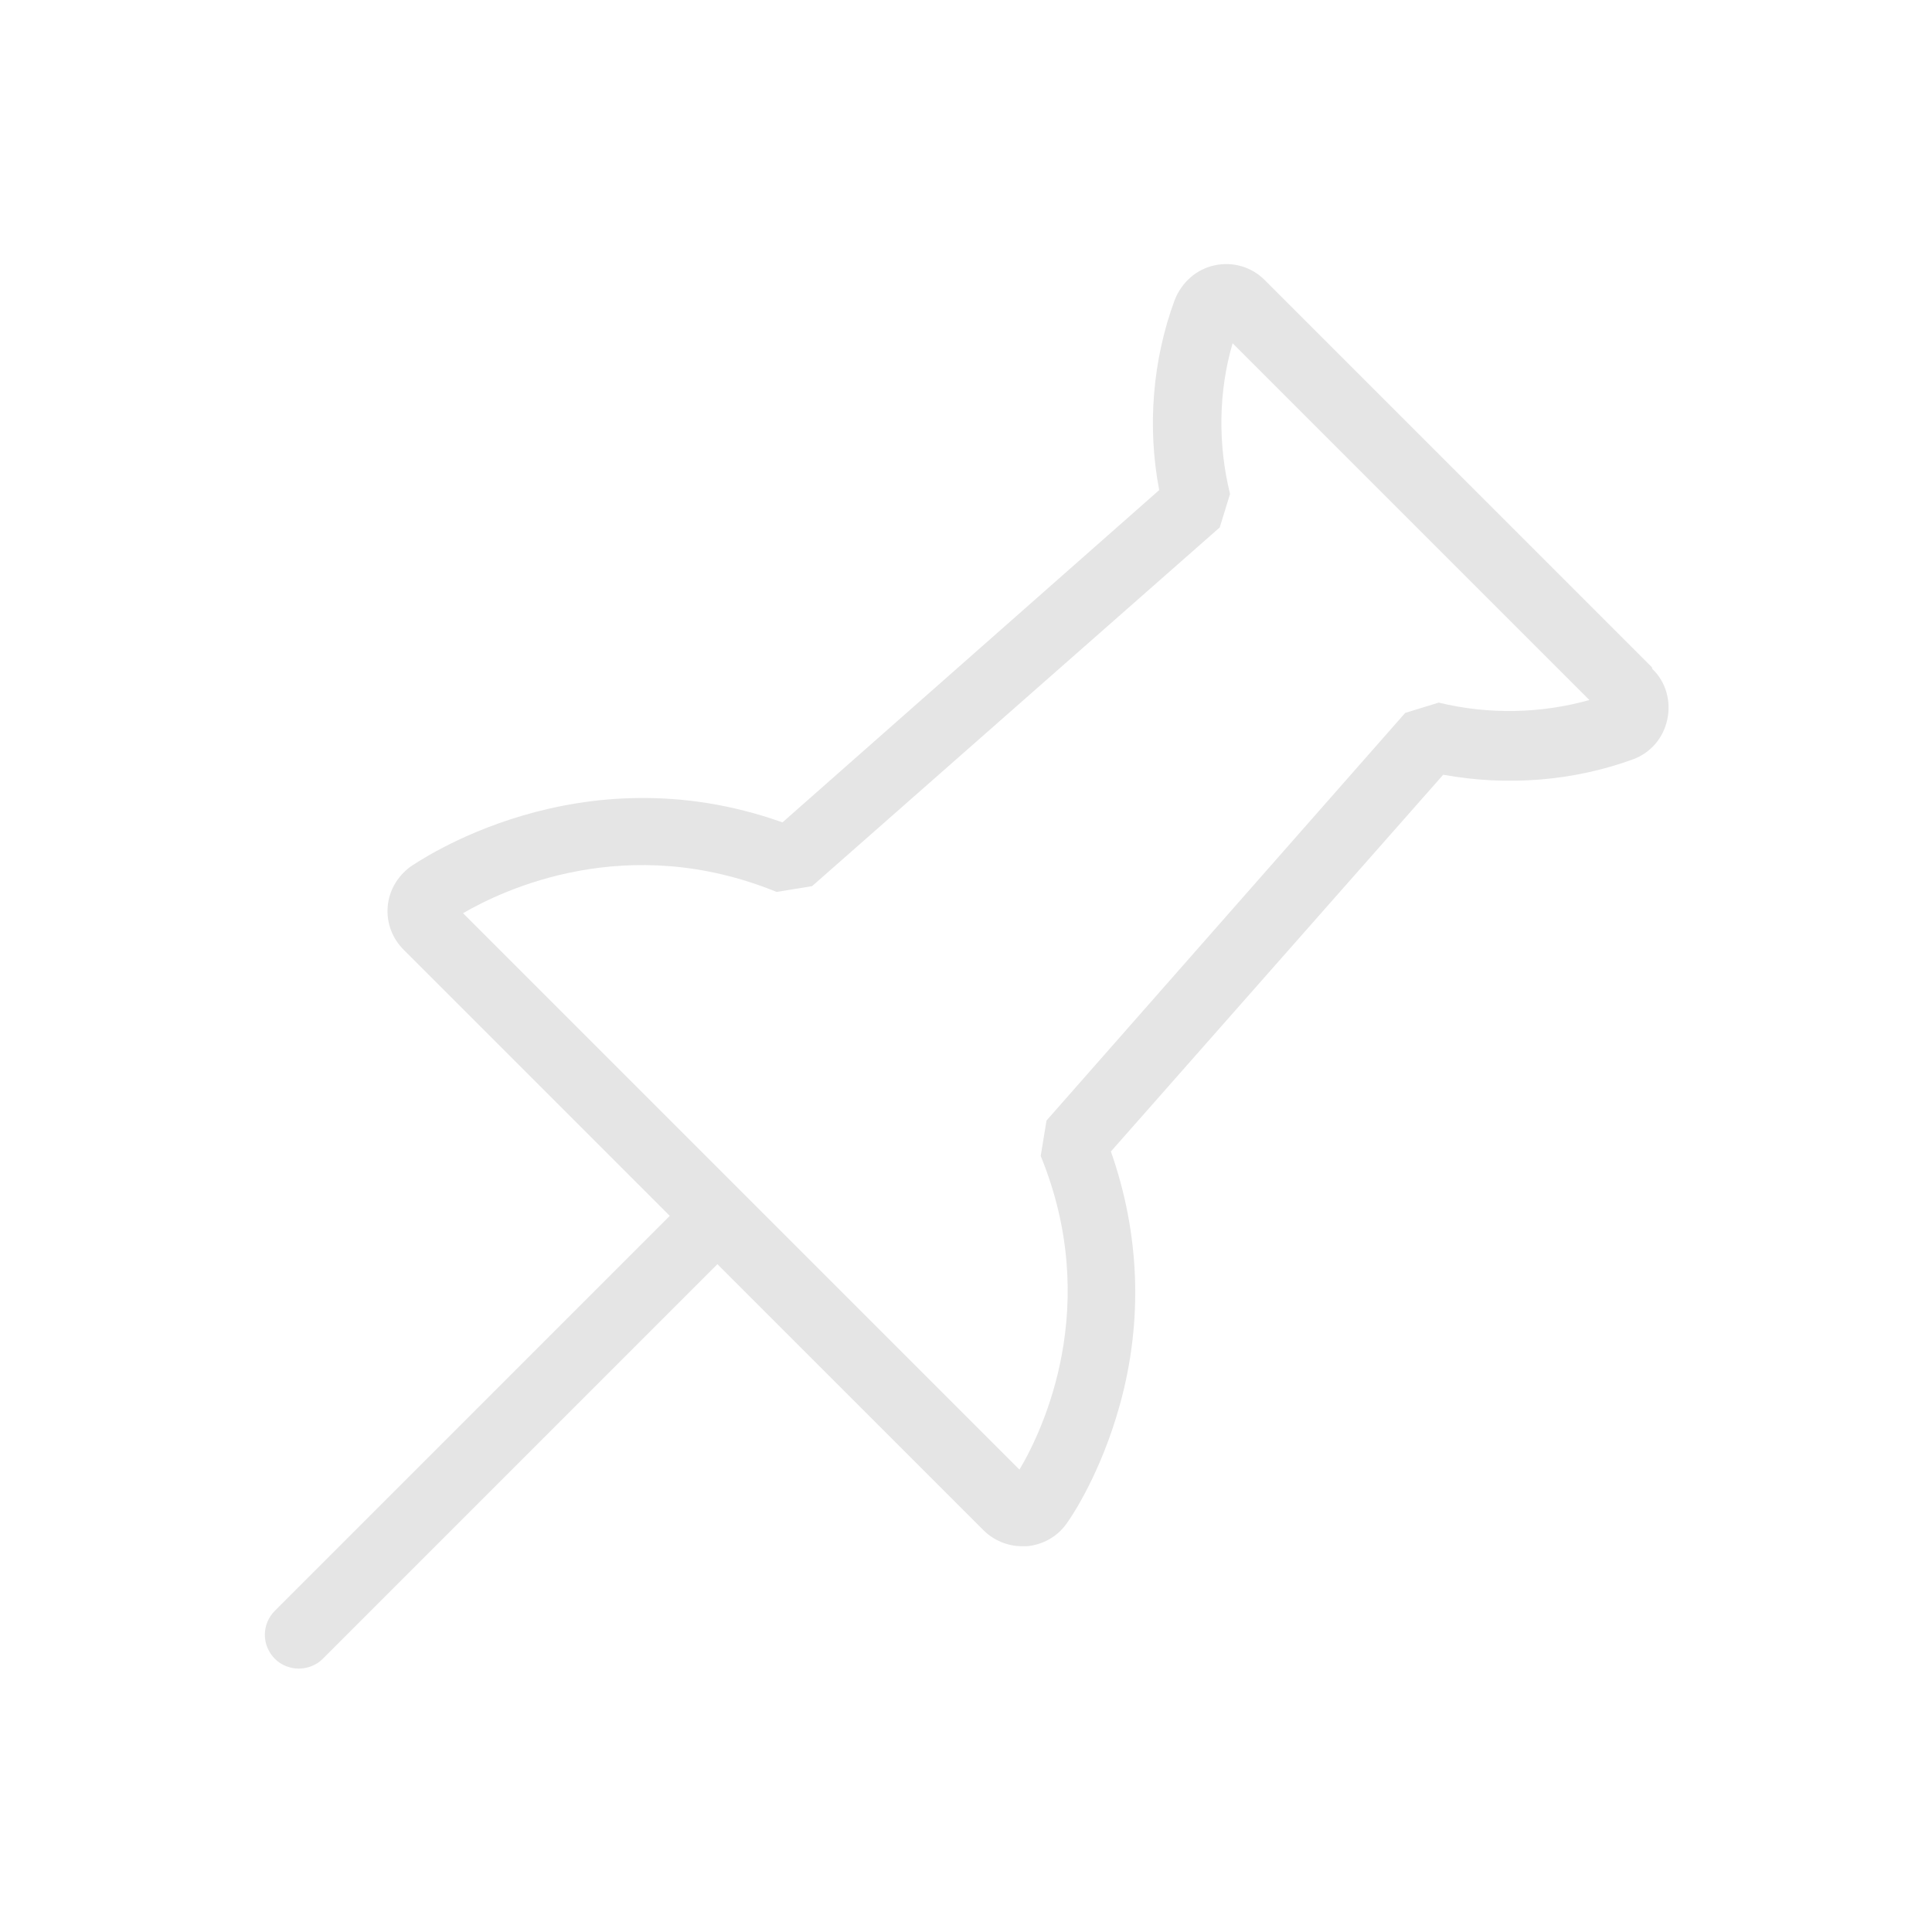
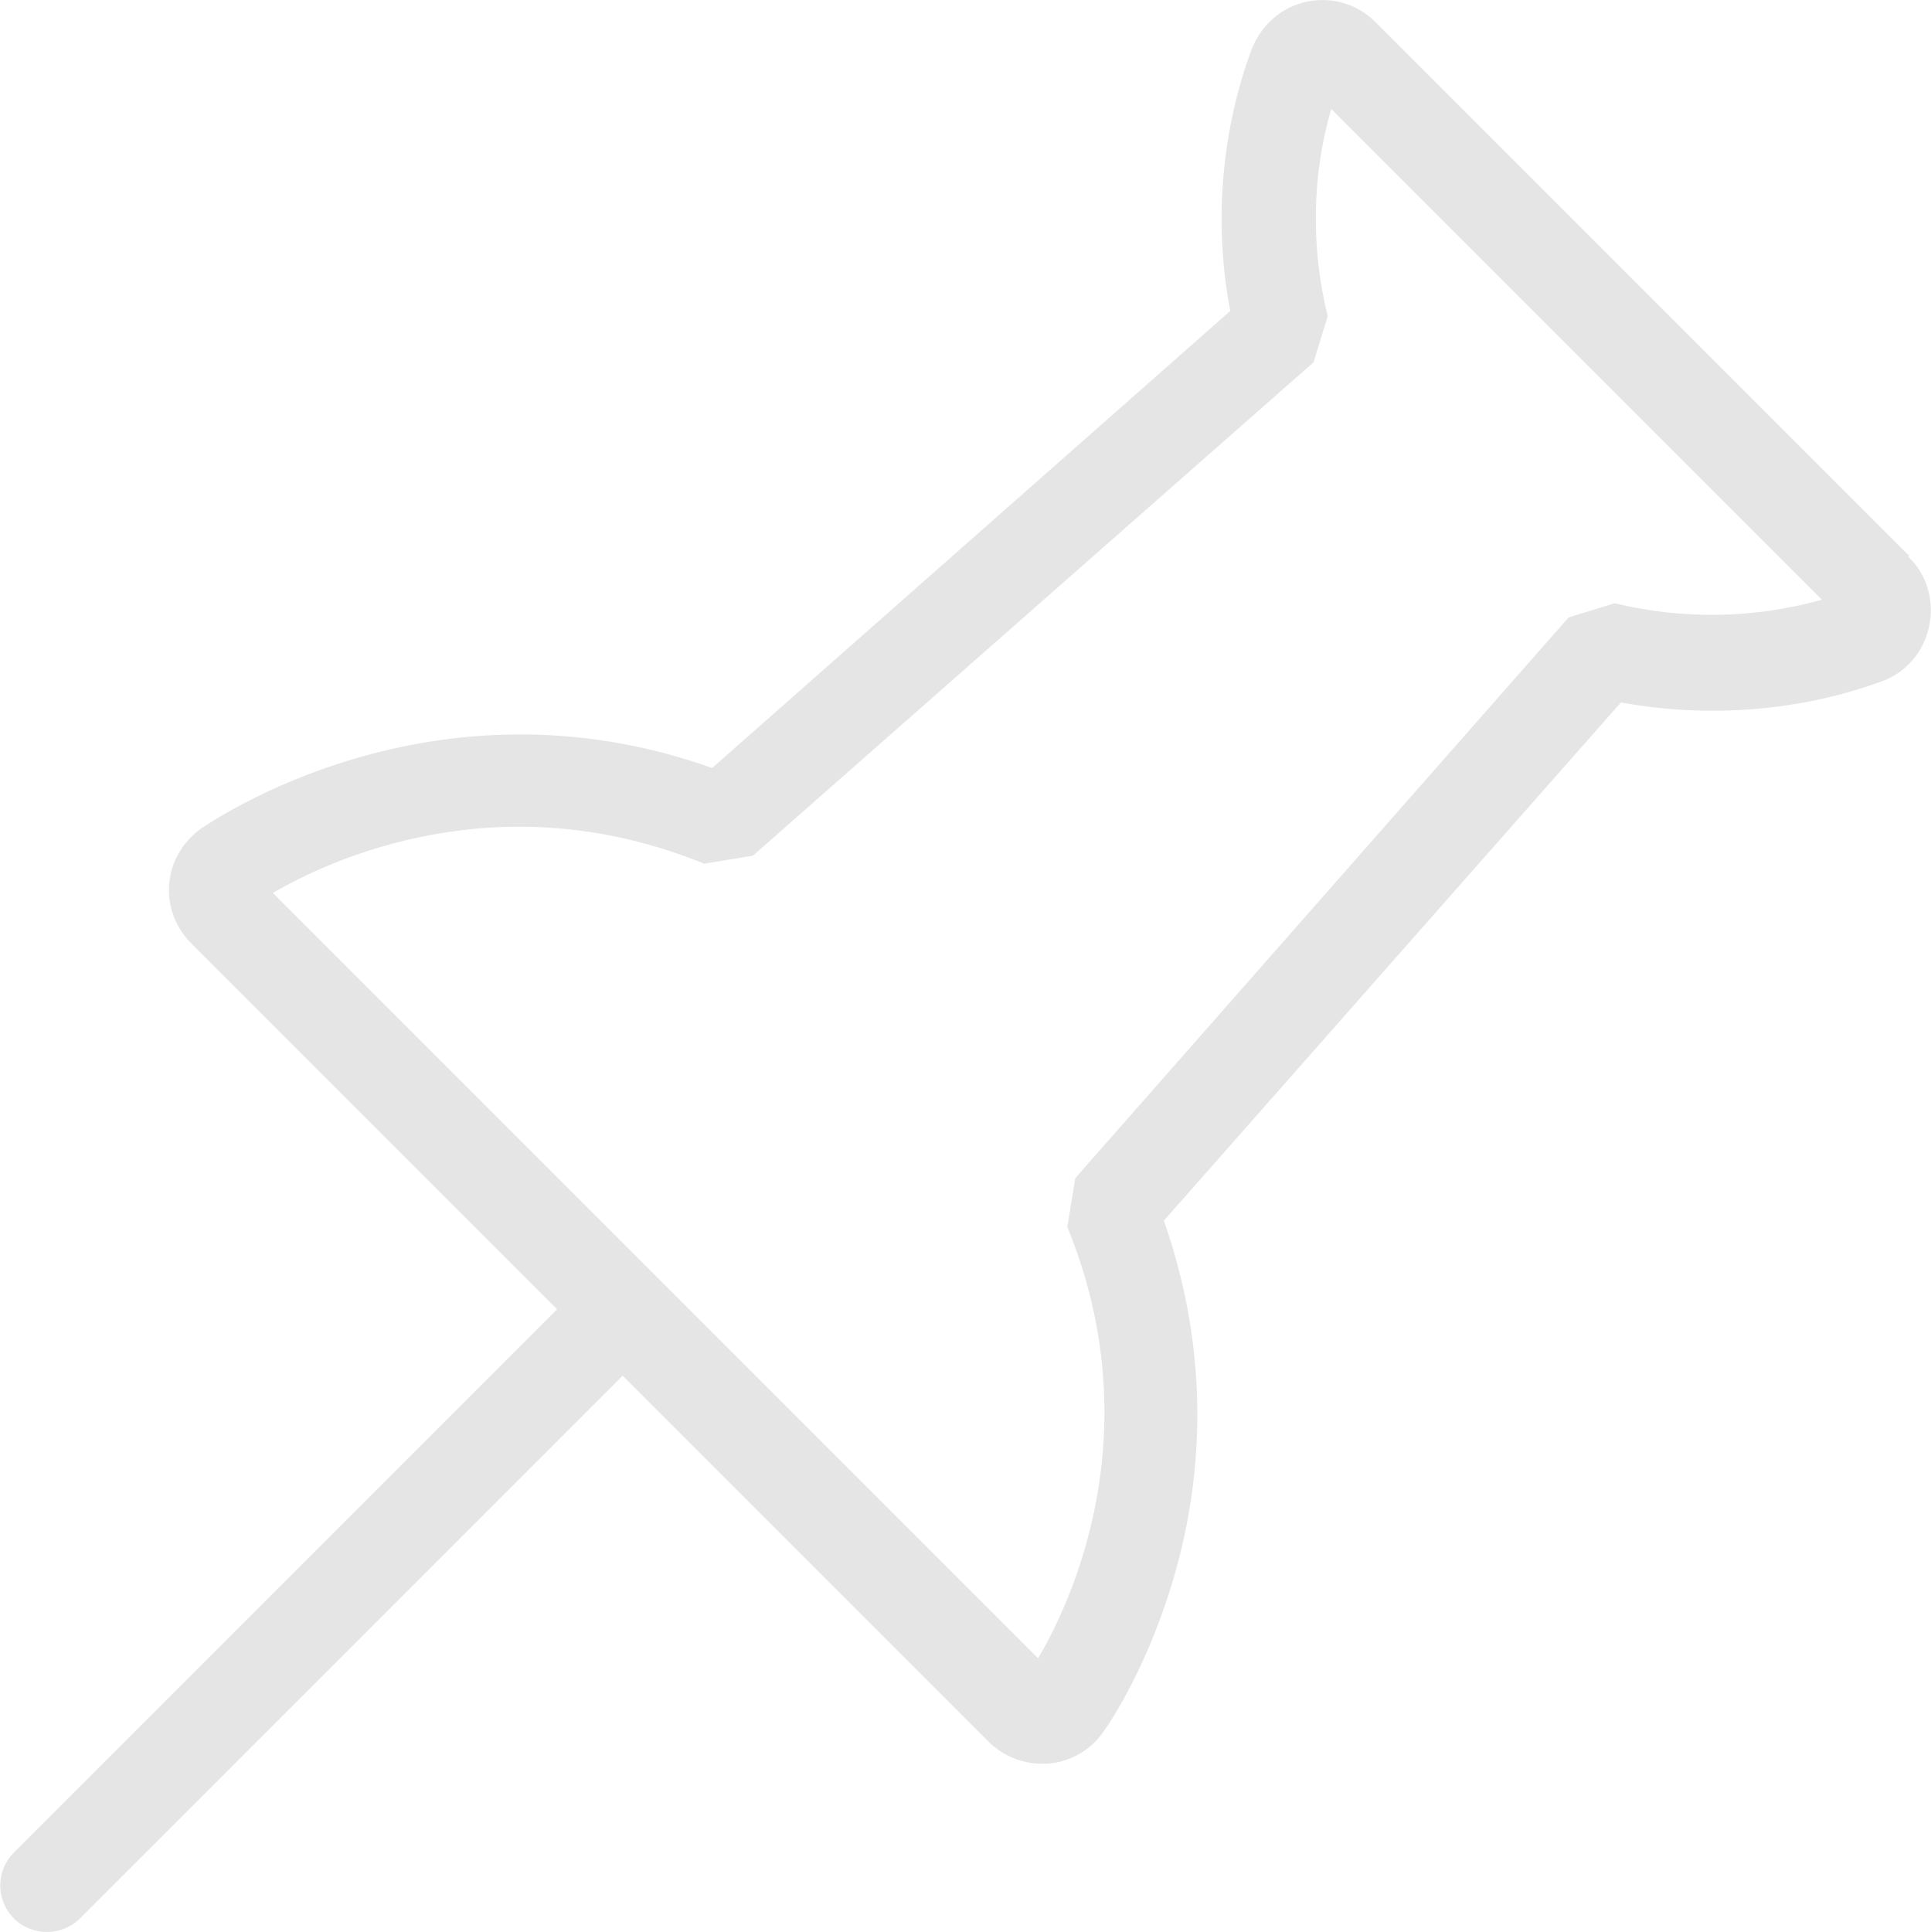
- <svg xmlns="http://www.w3.org/2000/svg" id="Layer_1" data-name="Layer 1" version="1.1" viewBox="0 0 300 300">
+ <svg xmlns="http://www.w3.org/2000/svg" id="Layer_1" data-name="Layer 1" version="1.1" viewBox="0 0 218 218.1">
  <defs>
    <style>
      .cls-1 {
        fill: #e5e5e5;
        stroke-width: 0px;
      }
    </style>
  </defs>
-   <path class="cls-1" d="M256.5,103.6l-60.1-60.1c-2.1-2.1-5-2.9-7.8-2.3-2.8.6-5.1,2.6-6.2,5.4-3.4,9.2-4.3,19.6-2.4,29.5l-58.5,51.6c-31.7-11.3-56.7,6.2-57.8,6.9-2,1.5-3.3,3.7-3.5,6.2-.2,2.5.7,4.9,2.5,6.7l41.3,41.3-61.3,61.3c-2.1,2.1-2.1,5.4,0,7.5,1,1,2.4,1.5,3.7,1.5s2.7-.5,3.7-1.5l61.3-61.3,41.3,41.3c1.6,1.6,3.8,2.5,6,2.5s.5,0,.7,0c2.5-.2,4.8-1.5,6.2-3.5.9-1.2,5.4-8,8.3-18.5,3.6-13,3.1-26.5-1.4-39.3l51.6-58.5c9.9,1.8,20.2,1,29.5-2.4,2.7-1,4.7-3.3,5.3-6.2.6-2.8-.2-5.8-2.3-7.8h0ZM107.4,177.3l-35.5-35.5c6.2-3.6,25.4-12.8,48.7-3.3l5.5-.9,63.3-55.7,1.6-5.2c-1.9-7.7-1.8-15.9.4-23.4l55.4,55.4c-7.5,2.1-15.6,2.3-23.4.4l-5.2,1.6-55.7,63.3-.9,5.5c9.5,23.2.4,42.5-3.3,48.7l-38.2-38.2" />
+   <path class="cls-1" d="M215.4,62.6L155.3,2.5c-2.1-2.1-5-2.9-7.8-2.3-2.8.6-5.1,2.6-6.2,5.4-3.4,9.2-4.3,19.6-2.4,29.5l-58.5,51.6c-31.7-11.3-56.7,6.2-57.8,6.9-2,1.5-3.3,3.7-3.5,6.2s.7,4.9,2.5,6.7l41.3,41.3L1.6,209.1c-2.1,2.1-2.1,5.4,0,7.5,1,1,2.4,1.5,3.7,1.5s2.7-.5,3.7-1.5l61.3-61.3,41.3,41.3c1.6,1.6,3.8,2.5,6,2.5s.5,0,.7,0c2.5-.2,4.8-1.5,6.2-3.5.9-1.2,5.4-8,8.3-18.5,3.6-13,3.1-26.5-1.4-39.3l51.6-58.5c9.9,1.8,20.2,1,29.5-2.4,2.7-1,4.7-3.3,5.3-6.2.6-2.8-.2-5.8-2.3-7.8h0v-.3ZM66.3,136.3l-35.5-35.5c6.2-3.6,25.4-12.8,48.7-3.3l5.5-.9,63.3-55.7,1.6-5.2c-1.9-7.7-1.8-15.9.4-23.4l55.4,55.4c-7.5,2.1-15.6,2.3-23.4.4l-5.2,1.6-55.7,63.3-.9,5.5c9.5,23.2.4,42.5-3.3,48.7l-38.2-38.2" />
</svg>
